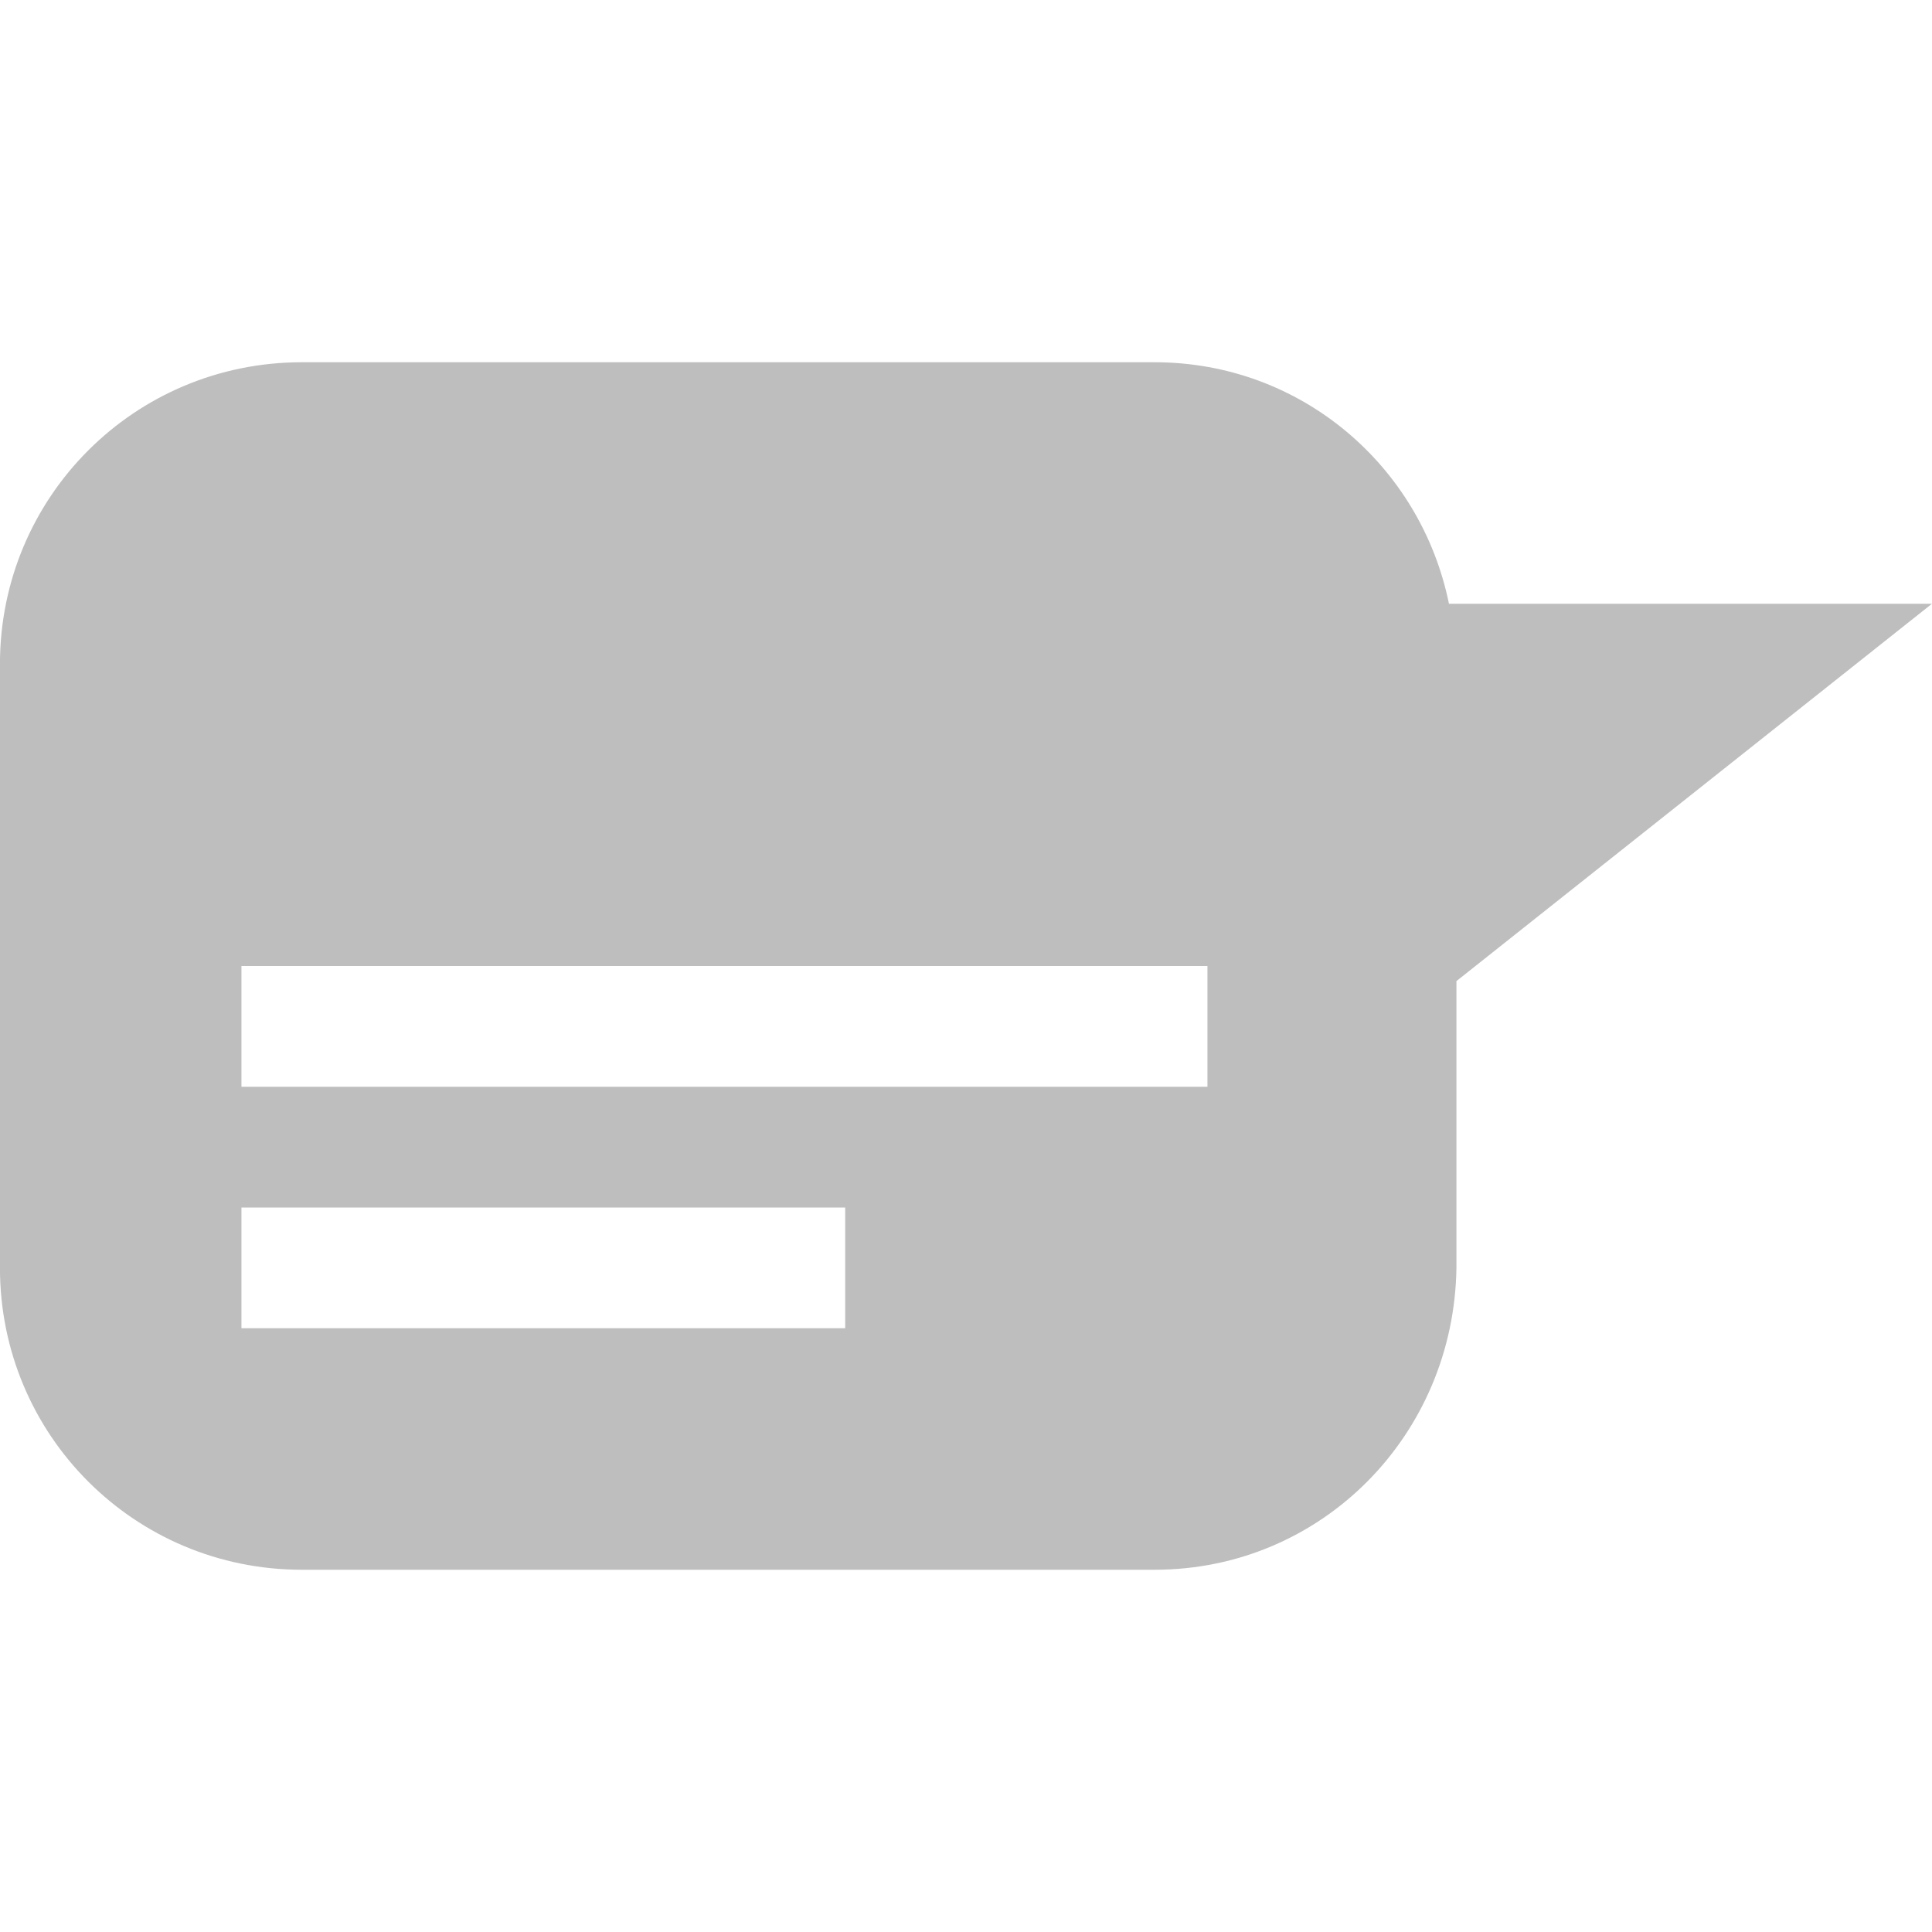
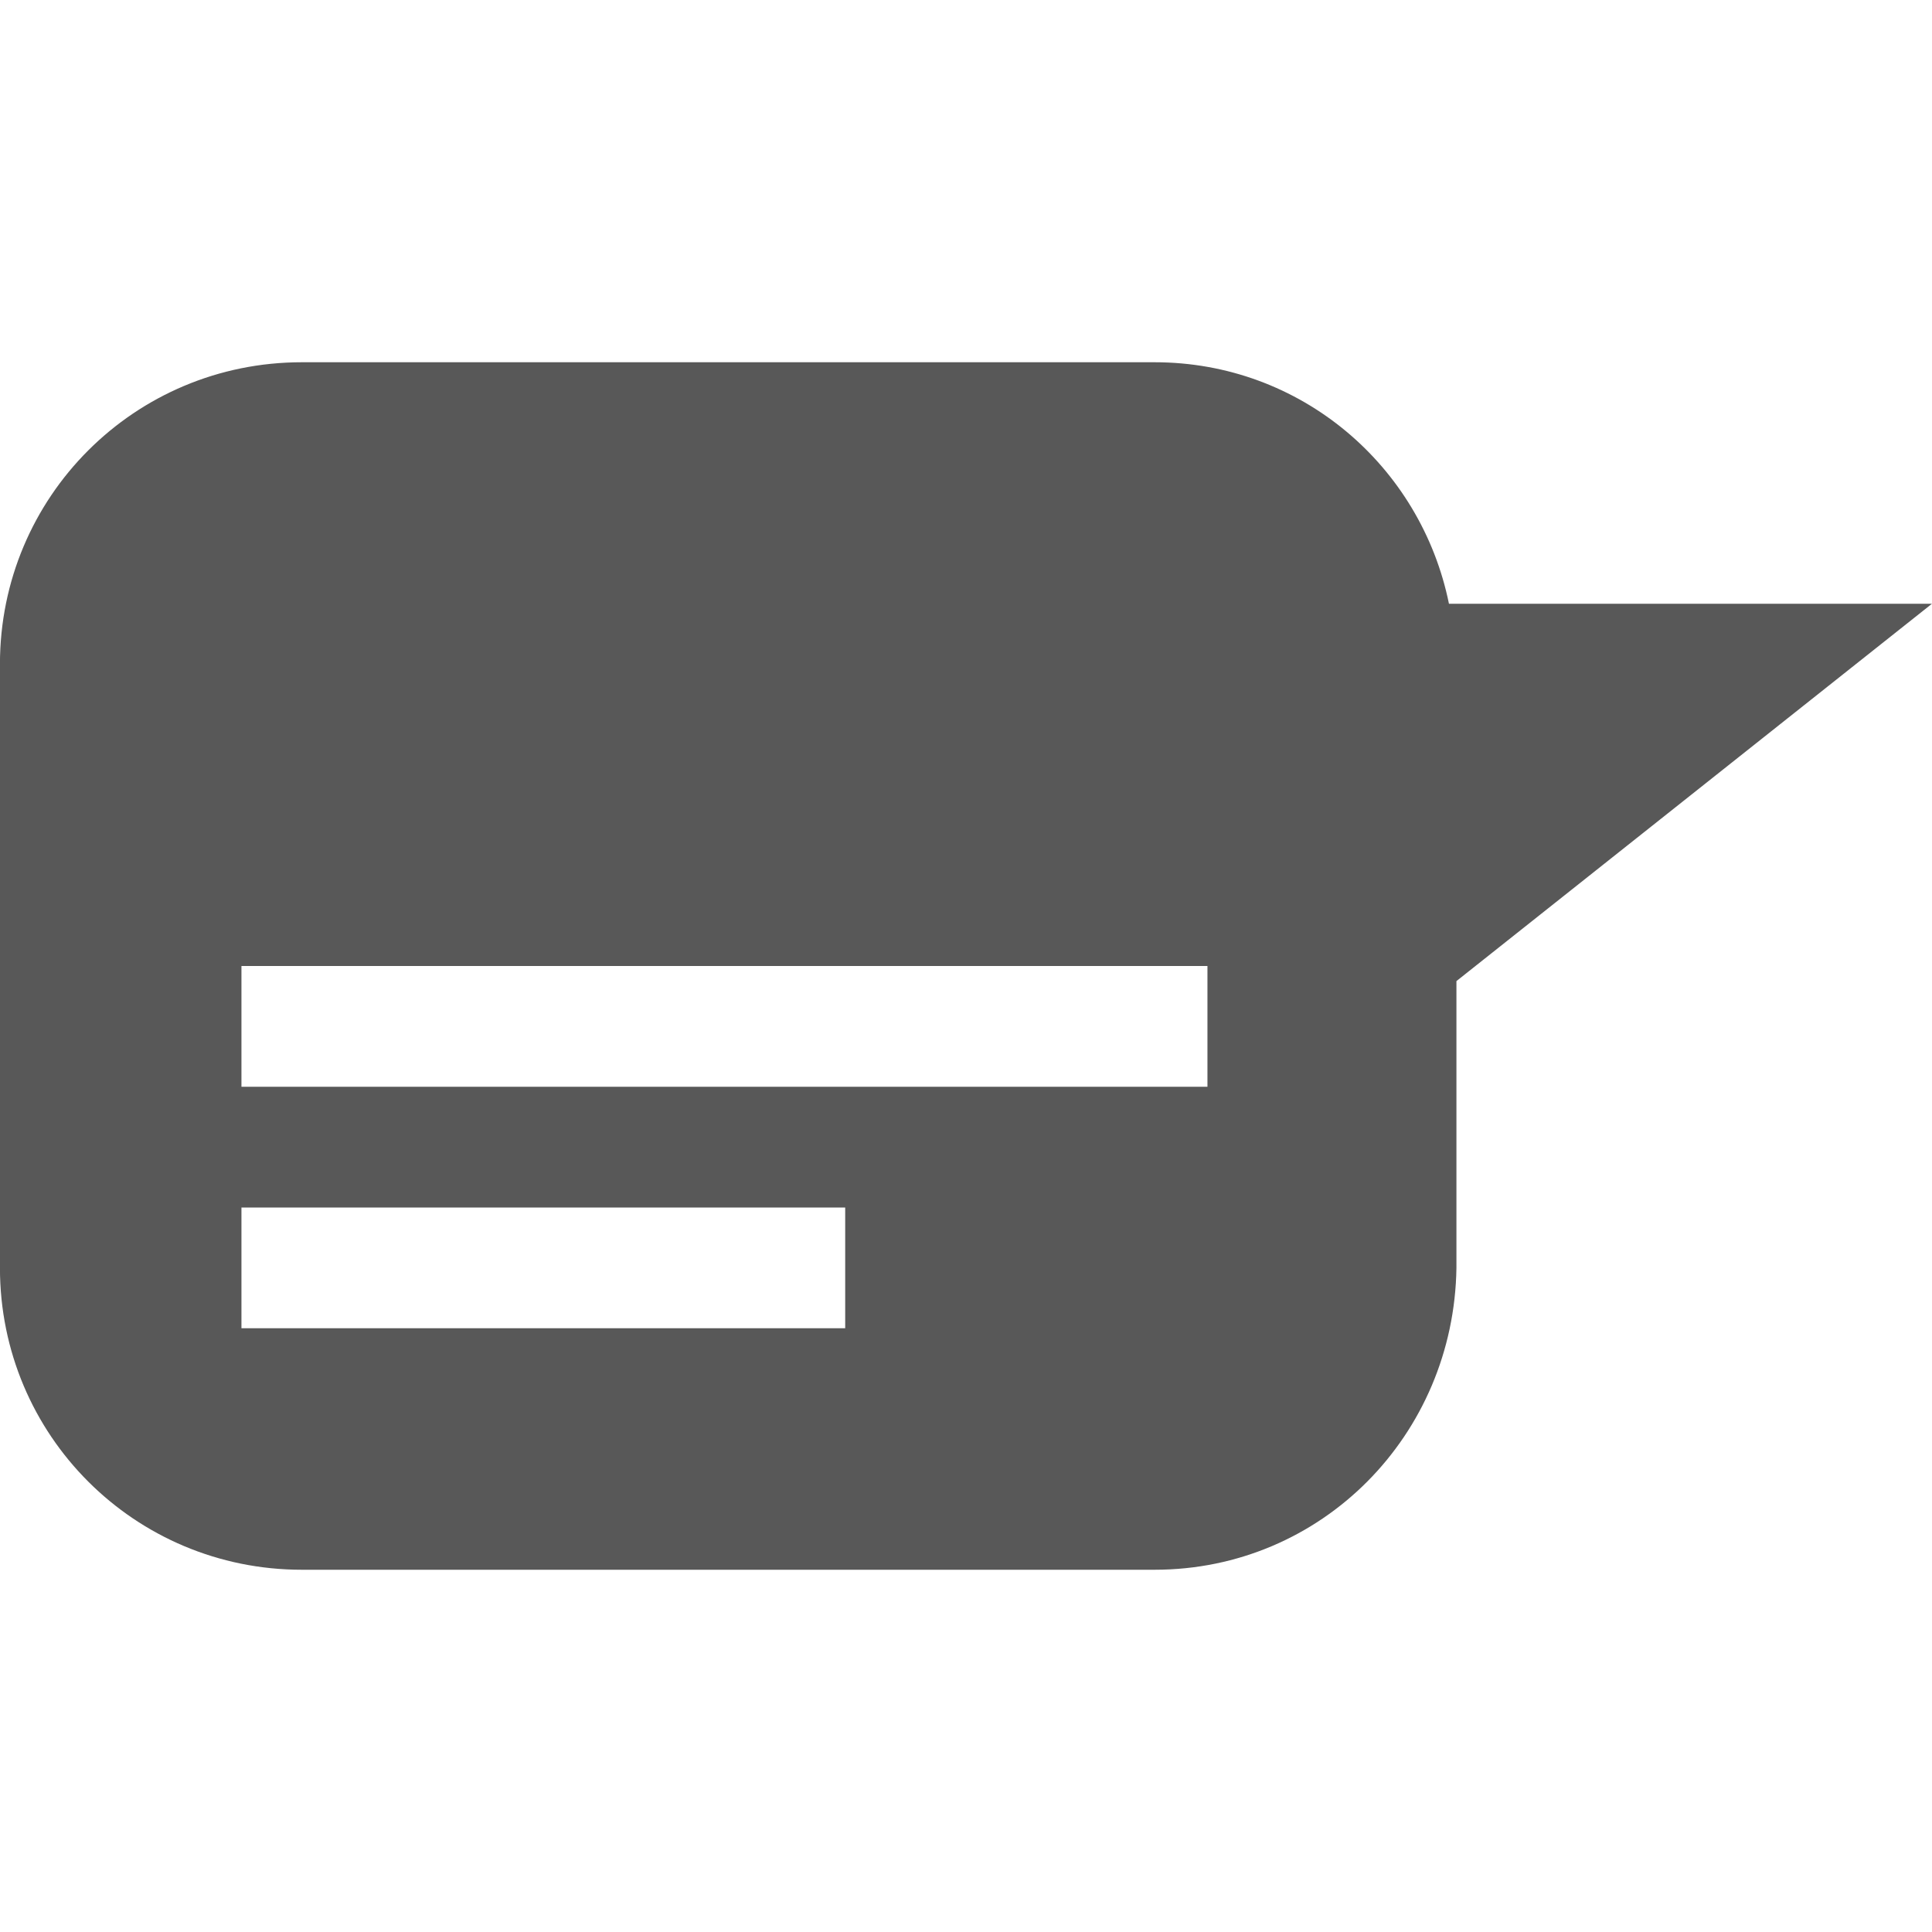
<svg xmlns="http://www.w3.org/2000/svg" height="16" id="svg7384" version="1.1" width="16">
  <defs id="defs7386">
    <filter color-interpolation-filters="sRGB" id="filter7554">
      <feBlend id="feBlend7556" in2="BackgroundImage" mode="darken" />
    </filter>
    <filter color-interpolation-filters="sRGB" id="filter7554-7">
      <feBlend id="feBlend7556-6" in2="BackgroundImage" mode="darken" />
    </filter>
  </defs>
  <g id="layer9" label="status" style="display:inline" transform="translate(-573.0004,52)" />
  <g id="layer10" style="display:inline" transform="translate(-573.0004,52)" />
  <g id="layer13" style="display:inline" transform="translate(-573.0004,52)" />
  <g id="layer14" transform="translate(-573.0004,52)" />
  <g id="layer15" style="display:inline" transform="translate(-573.0004,52)" />
  <g id="g71291" style="display:inline" transform="translate(-573.0004,52)" />
  <g id="layer12" style="display:inline" transform="translate(-573.0004,52)">
-     <path d="m 575.5,-49 c -1.385,0 -2.5,1.115 -2.5,2.5 l 0,5 c 0,1.385 1.115,2.5 2.5,2.5 l 7.062,0 c 1.385,0 2.48,-1.115 2.5,-2.5 l 0,-2.375 3.938,-3.125 -4,0 c -0.232,-1.141 -1.226,-2 -2.438,-2 z m -0.5,5 8,0 0,1 -8,0 z m 0,2 5,0 0,1 -5,0 z" id="path8268-0" style="fill:#bebebe;fill-opacity:1;stroke:none" />
+     <path d="m 575.5,-49 c -1.385,0 -2.5,1.115 -2.5,2.5 l 0,5 c 0,1.385 1.115,2.5 2.5,2.5 l 7.062,0 c 1.385,0 2.48,-1.115 2.5,-2.5 l 0,-2.375 3.938,-3.125 -4,0 c -0.232,-1.141 -1.226,-2 -2.438,-2 z m -0.5,5 8,0 0,1 -8,0 z m 0,2 5,0 0,1 -5,0 z" id="path8268-0" style="fill:#585858;fill-opacity:1;stroke:none" />
  </g>
</svg>
